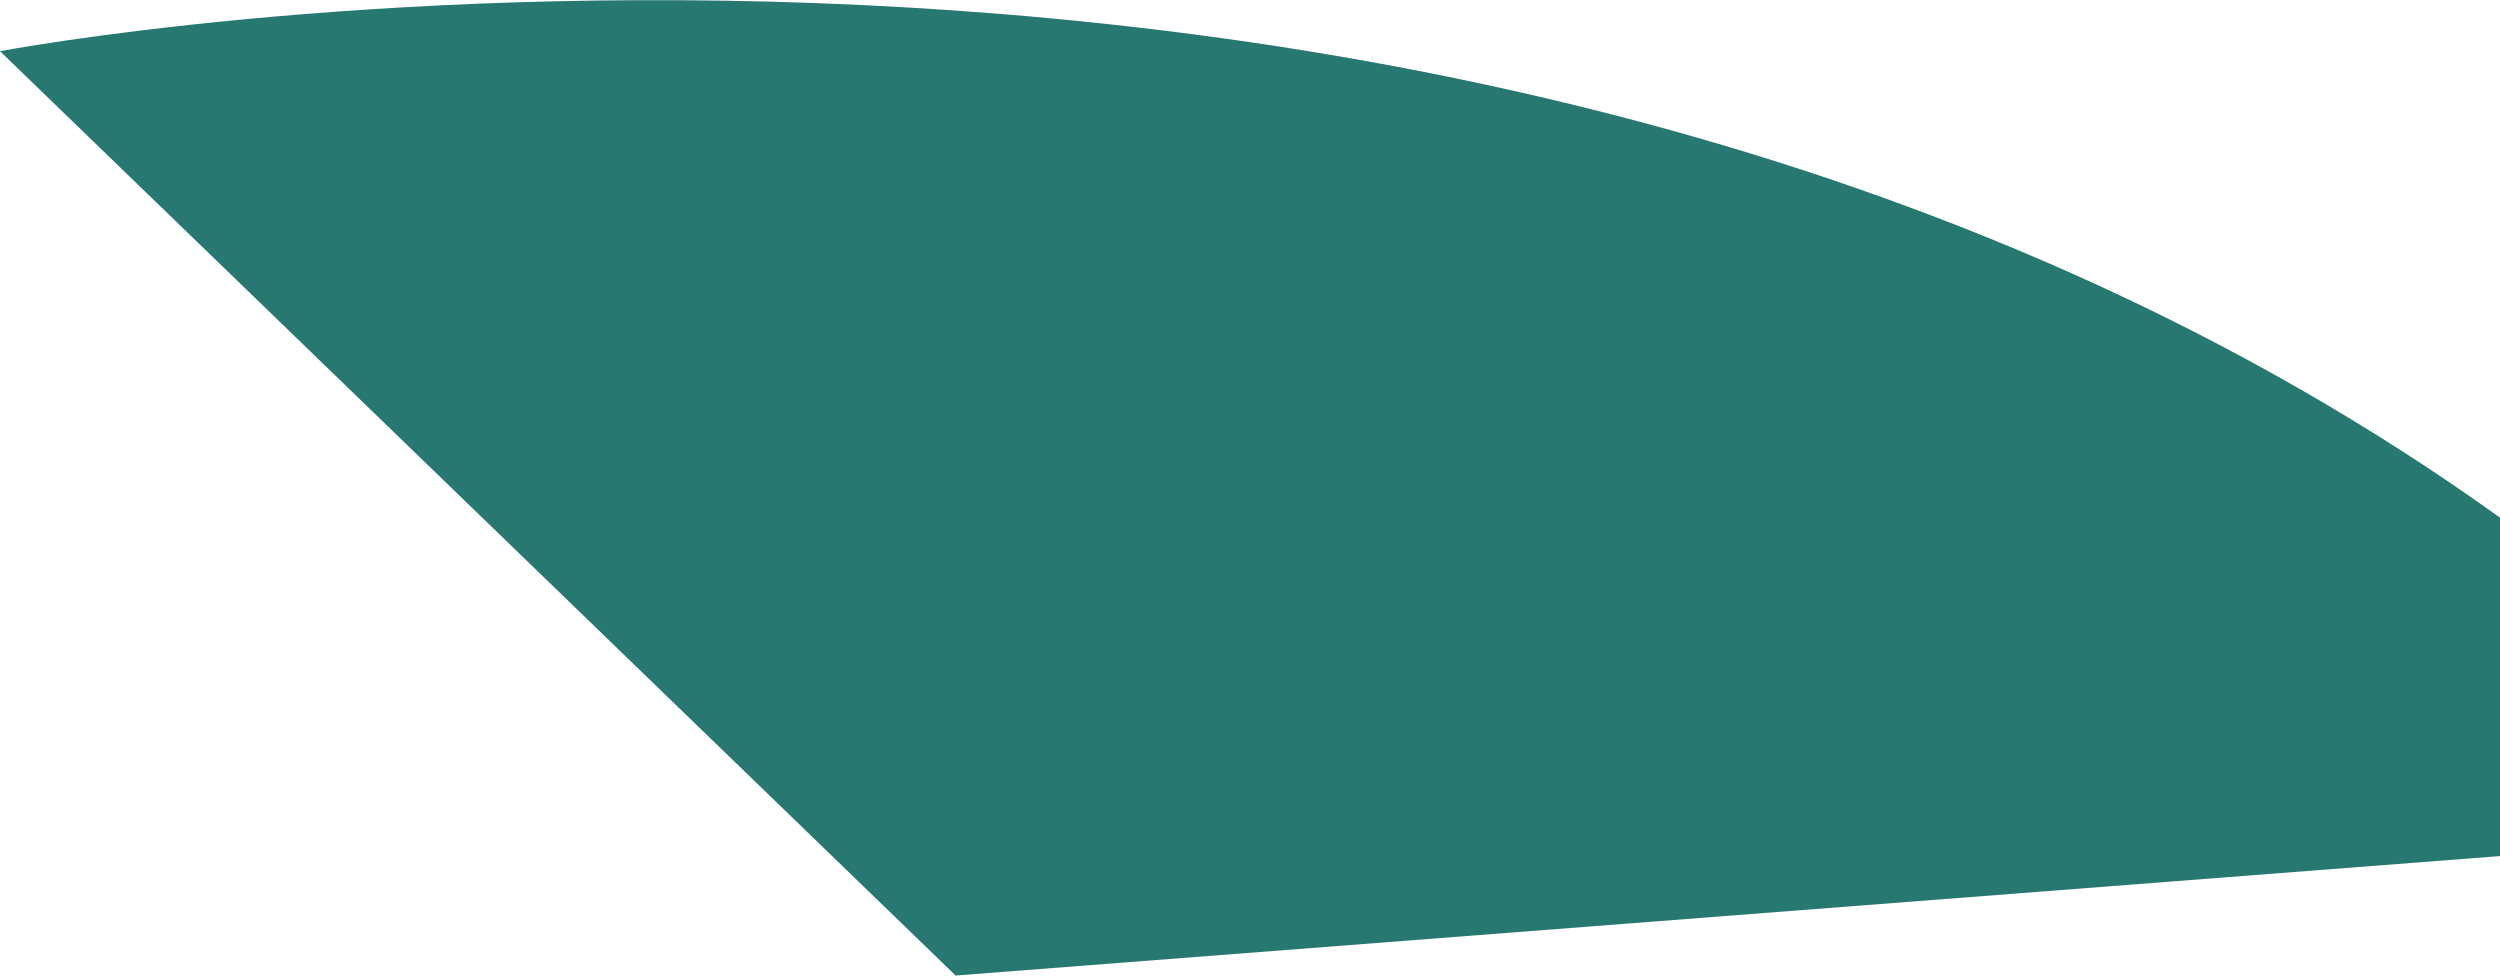
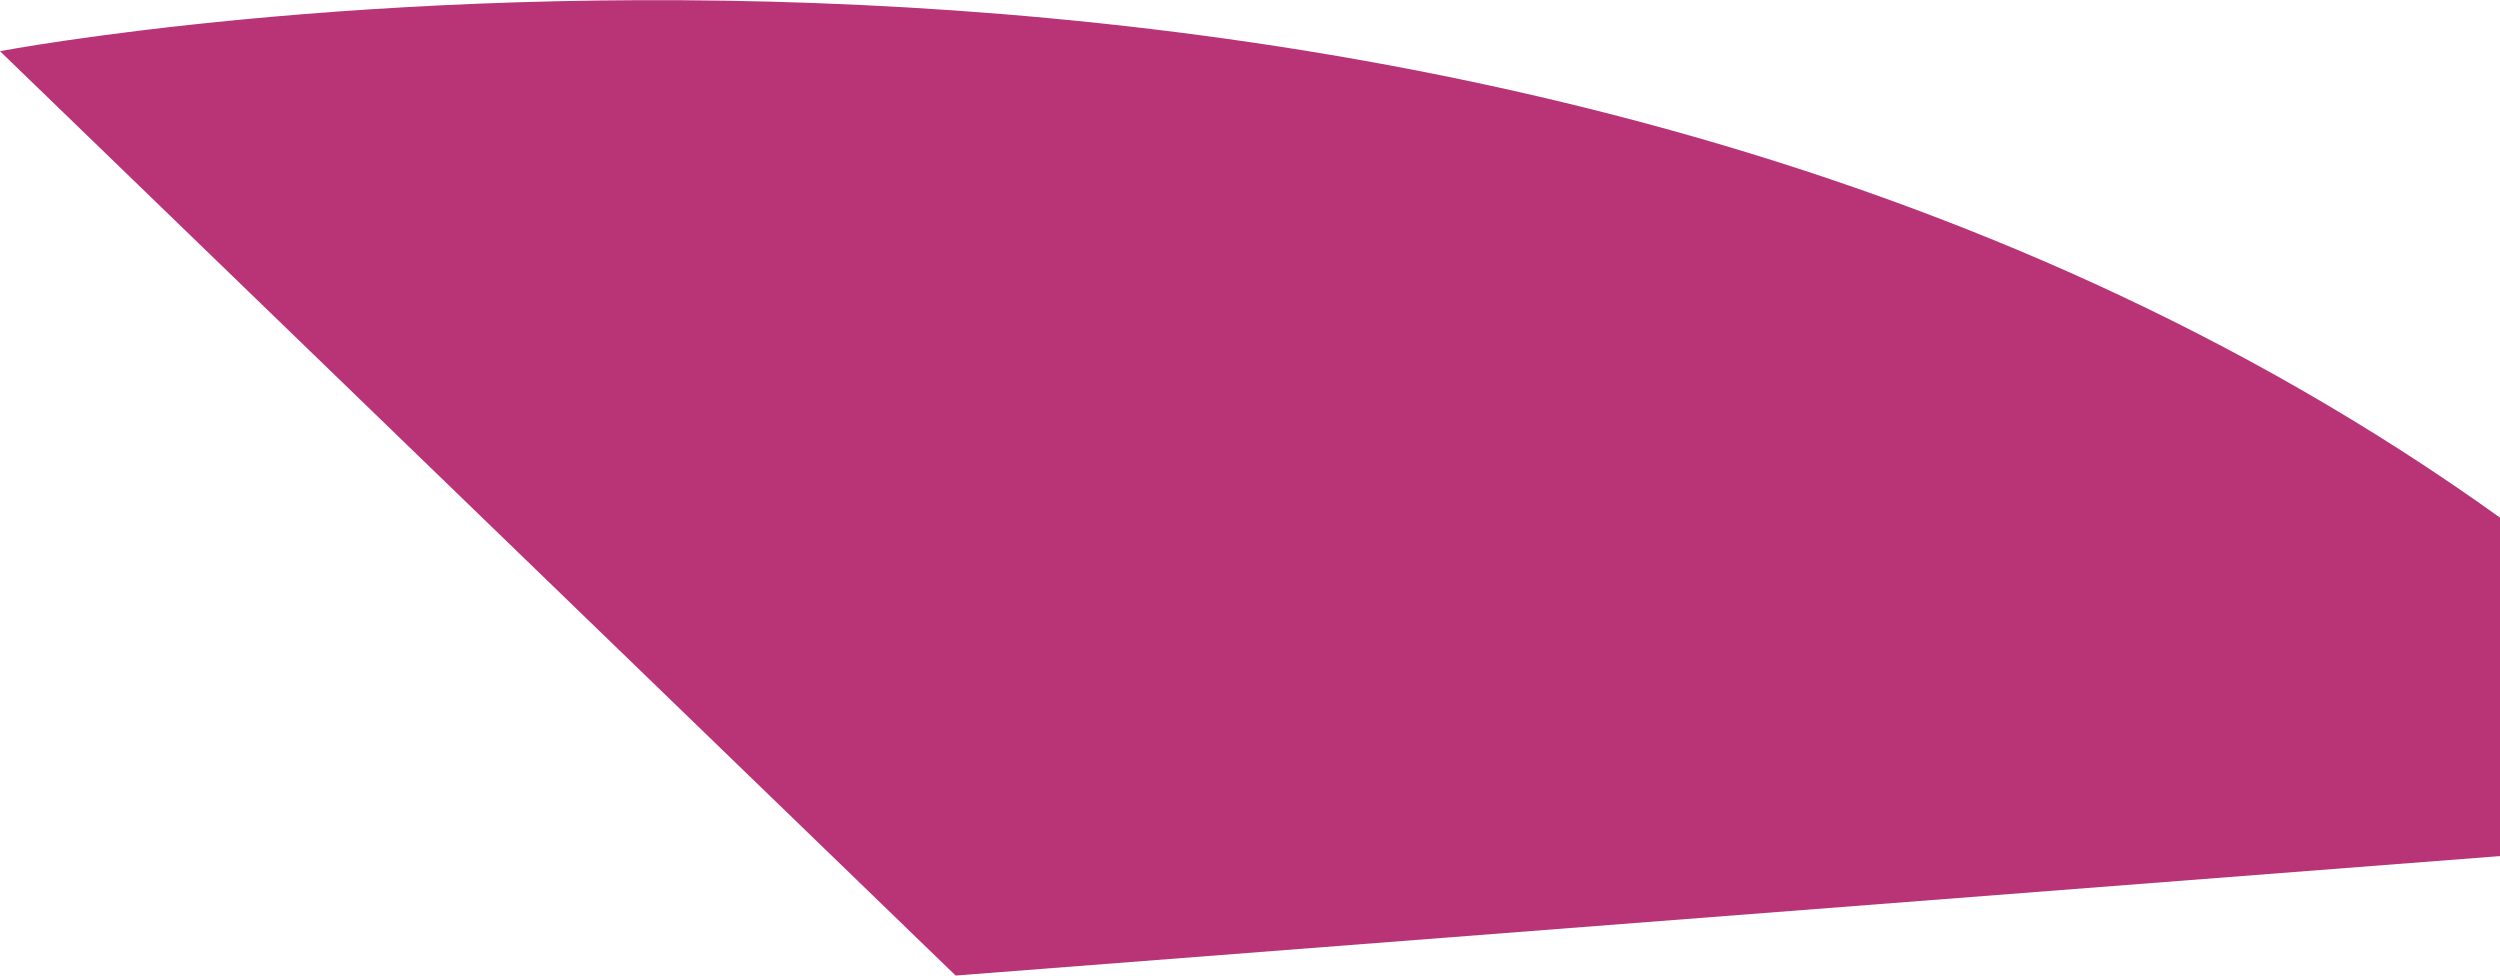
<svg xmlns="http://www.w3.org/2000/svg" viewBox="0 0 87.9 34.3">
  <defs>
-     <style>.cls-1{fill:#287872;}</style>
+     <style>.cls-1{fill:#b83477;}</style>
  </defs>
  <g id="Calque_2" data-name="Calque 2">
    <g id="Calque_2-2" data-name="Calque 2">
      <path class="cls-1" d="M87.9,18.2C51.4-8,0,1.8,0,1.8L33.6,34.3l54.3-4.2Z" />
    </g>
  </g>
</svg>
